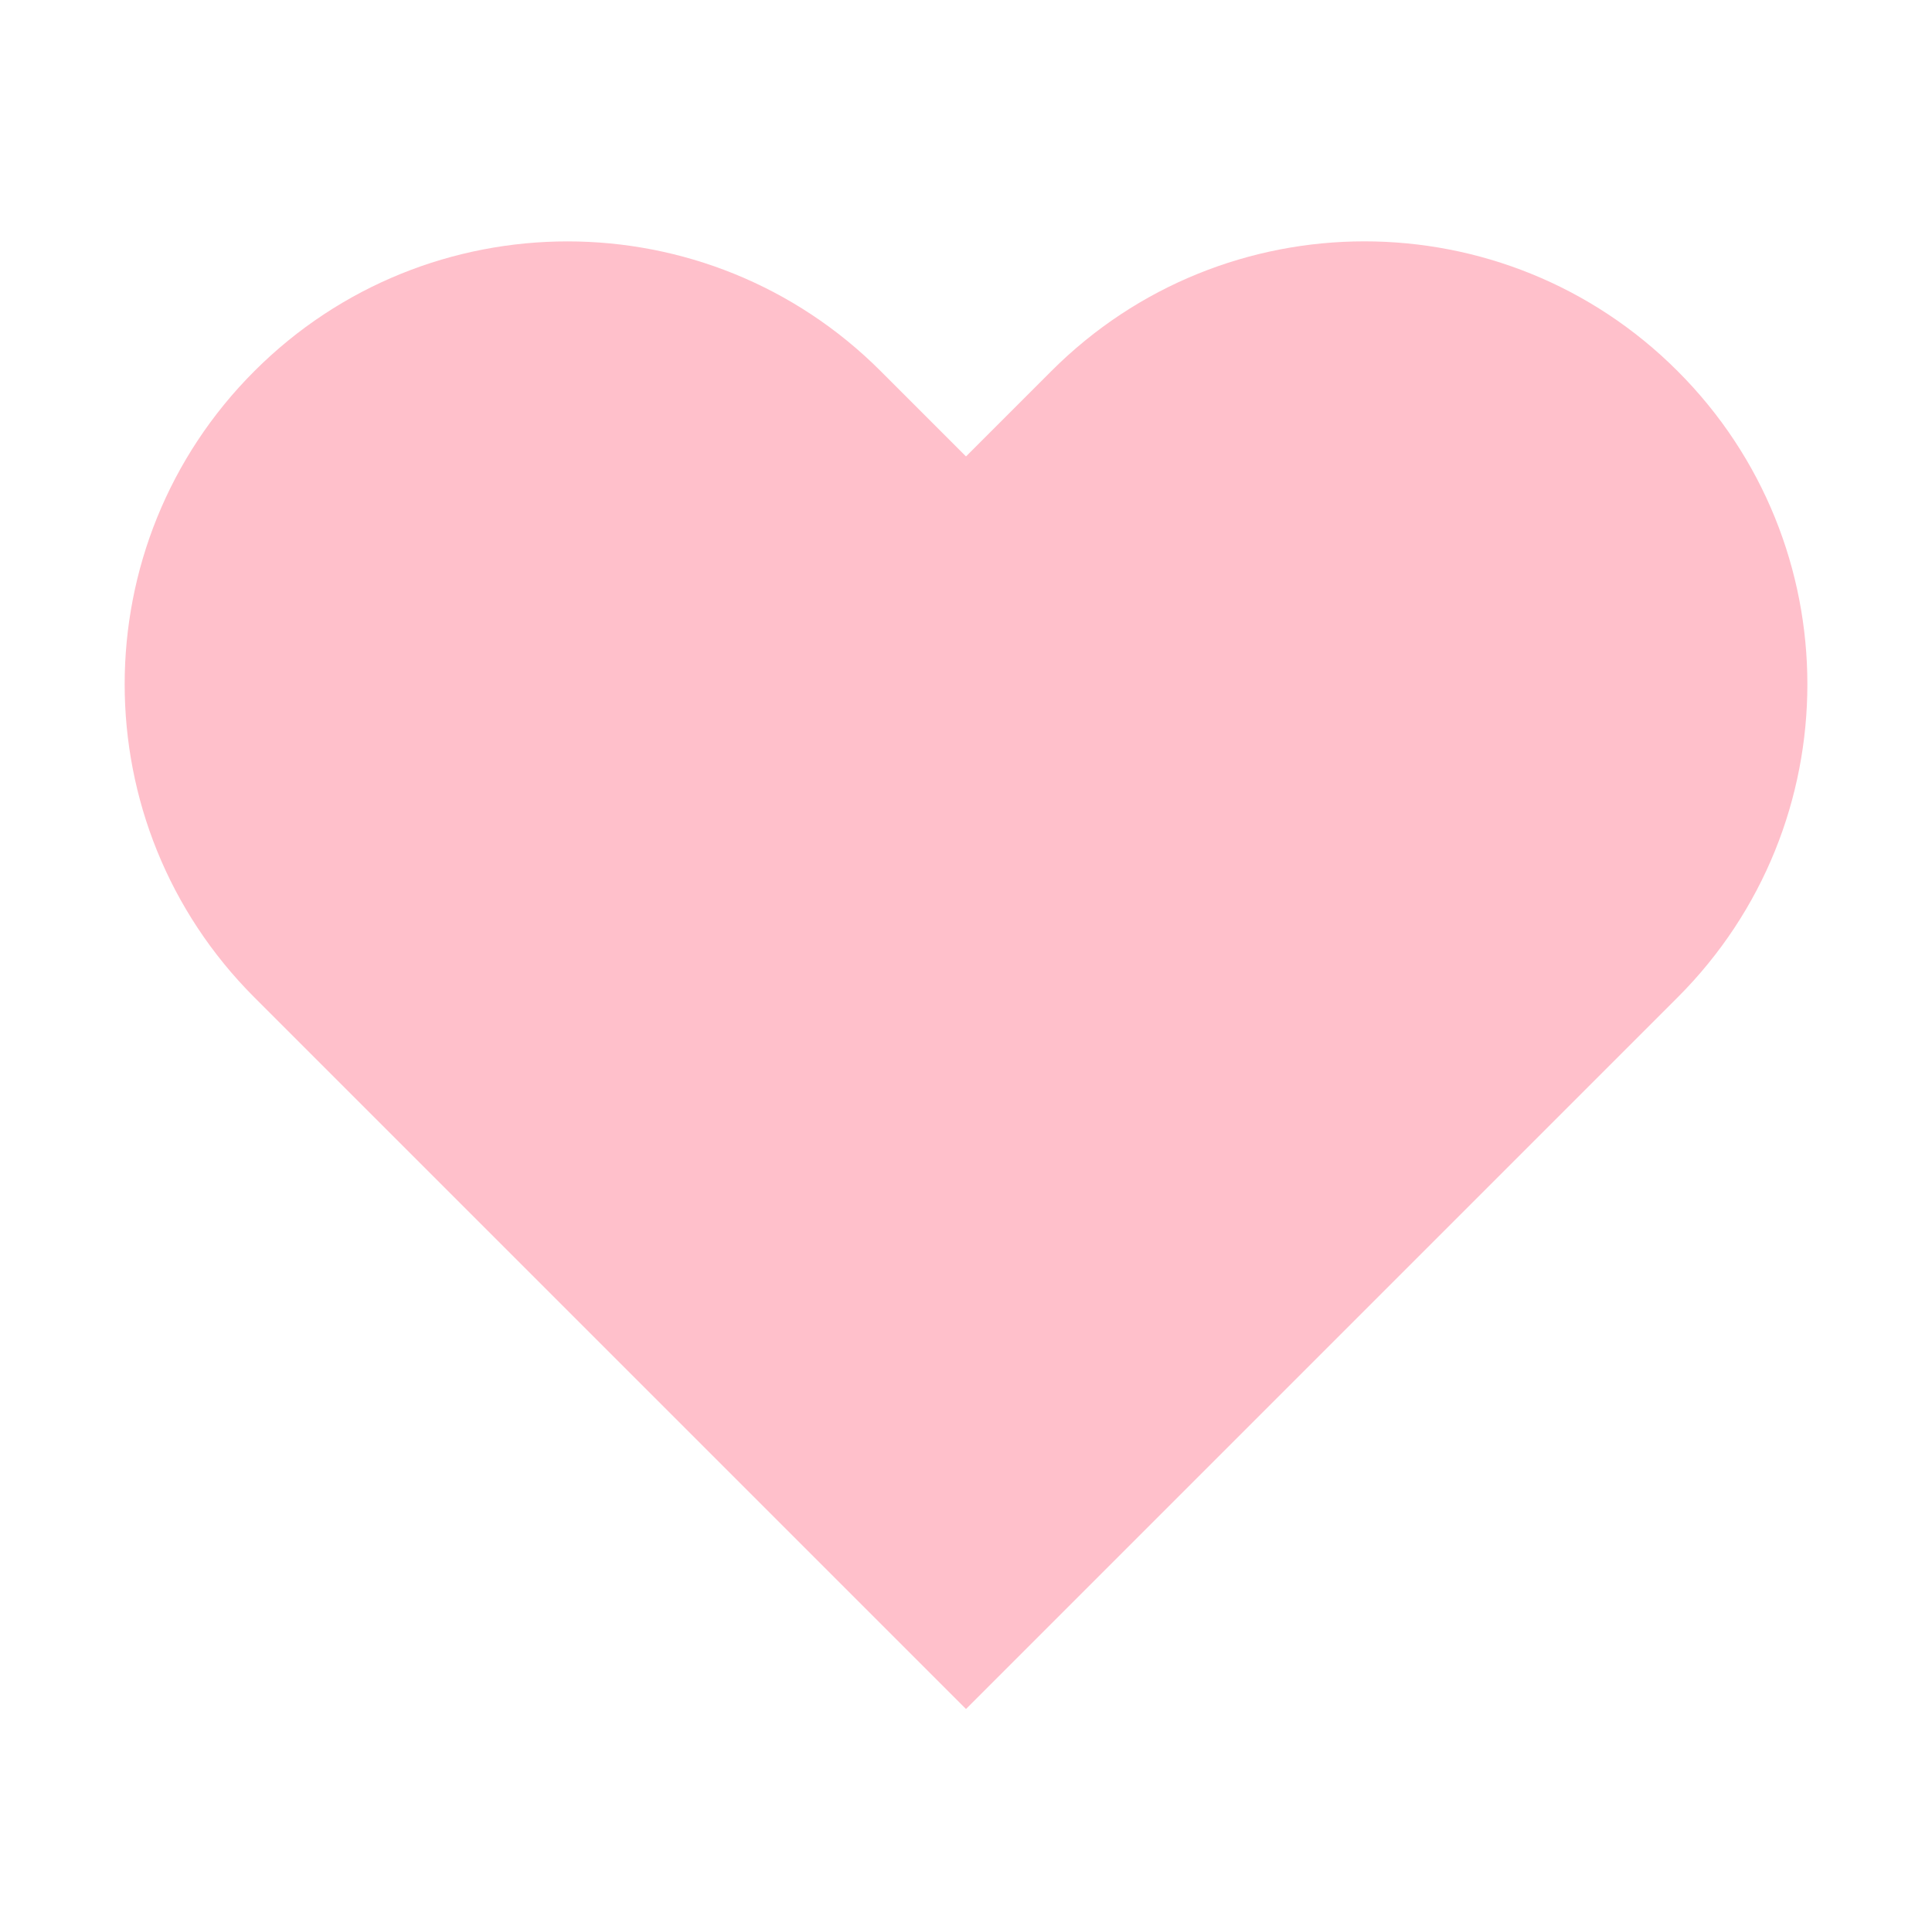
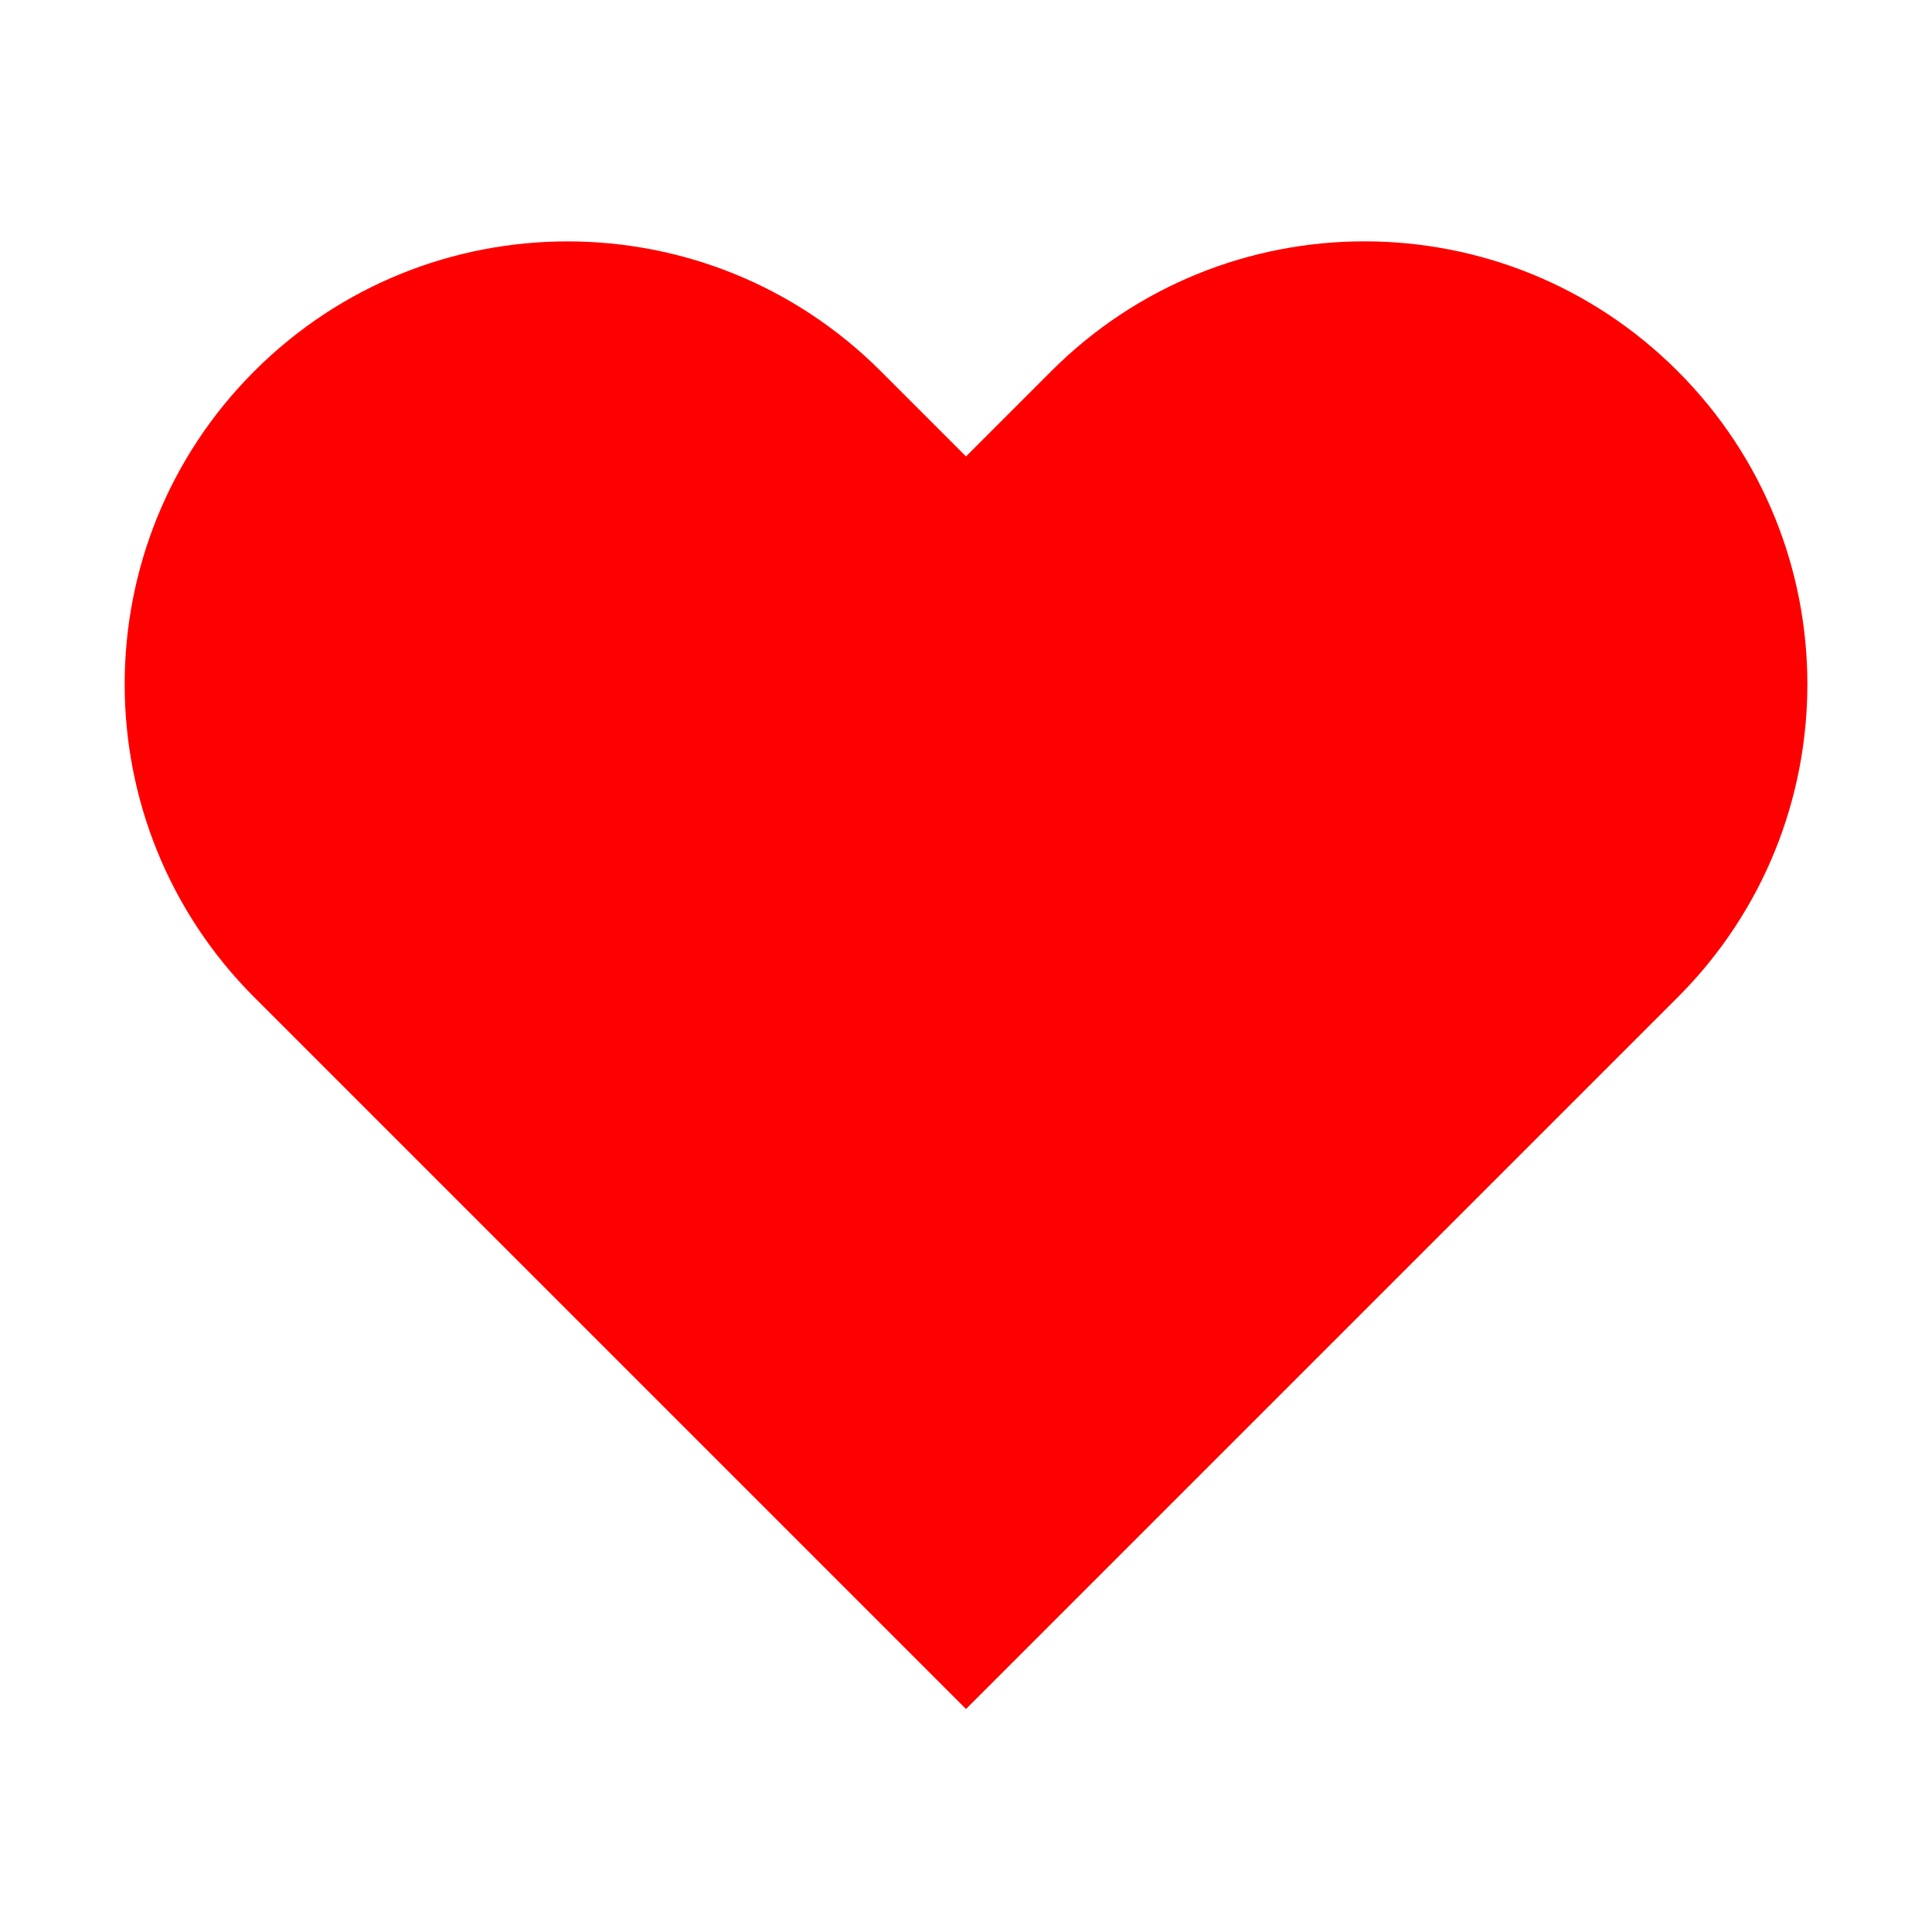
- <svg xmlns="http://www.w3.org/2000/svg" width="24" height="24" viewBox="0 0 24 24" fill="pink" stroke="none" stroke-width="2" stroke-linecap="round" stroke-linejoin="round" class="feather feather-heart">
+ <svg xmlns="http://www.w3.org/2000/svg" width="24" height="24" viewBox="0 0 24 24" fill="red" stroke="none" stroke-width="2" stroke-linecap="round" stroke-linejoin="round" class="feather feather-heart">
  <path d="M20.84 4.61a5.5 5.5 0 0 0-7.78 0L12 5.67l-1.06-1.06a5.5 5.5 0 0 0-7.78 7.78l1.06 1.06L12 21.23l7.78-7.78 1.06-1.06a5.5 5.5 0 0 0 0-7.78z" />
</svg>
